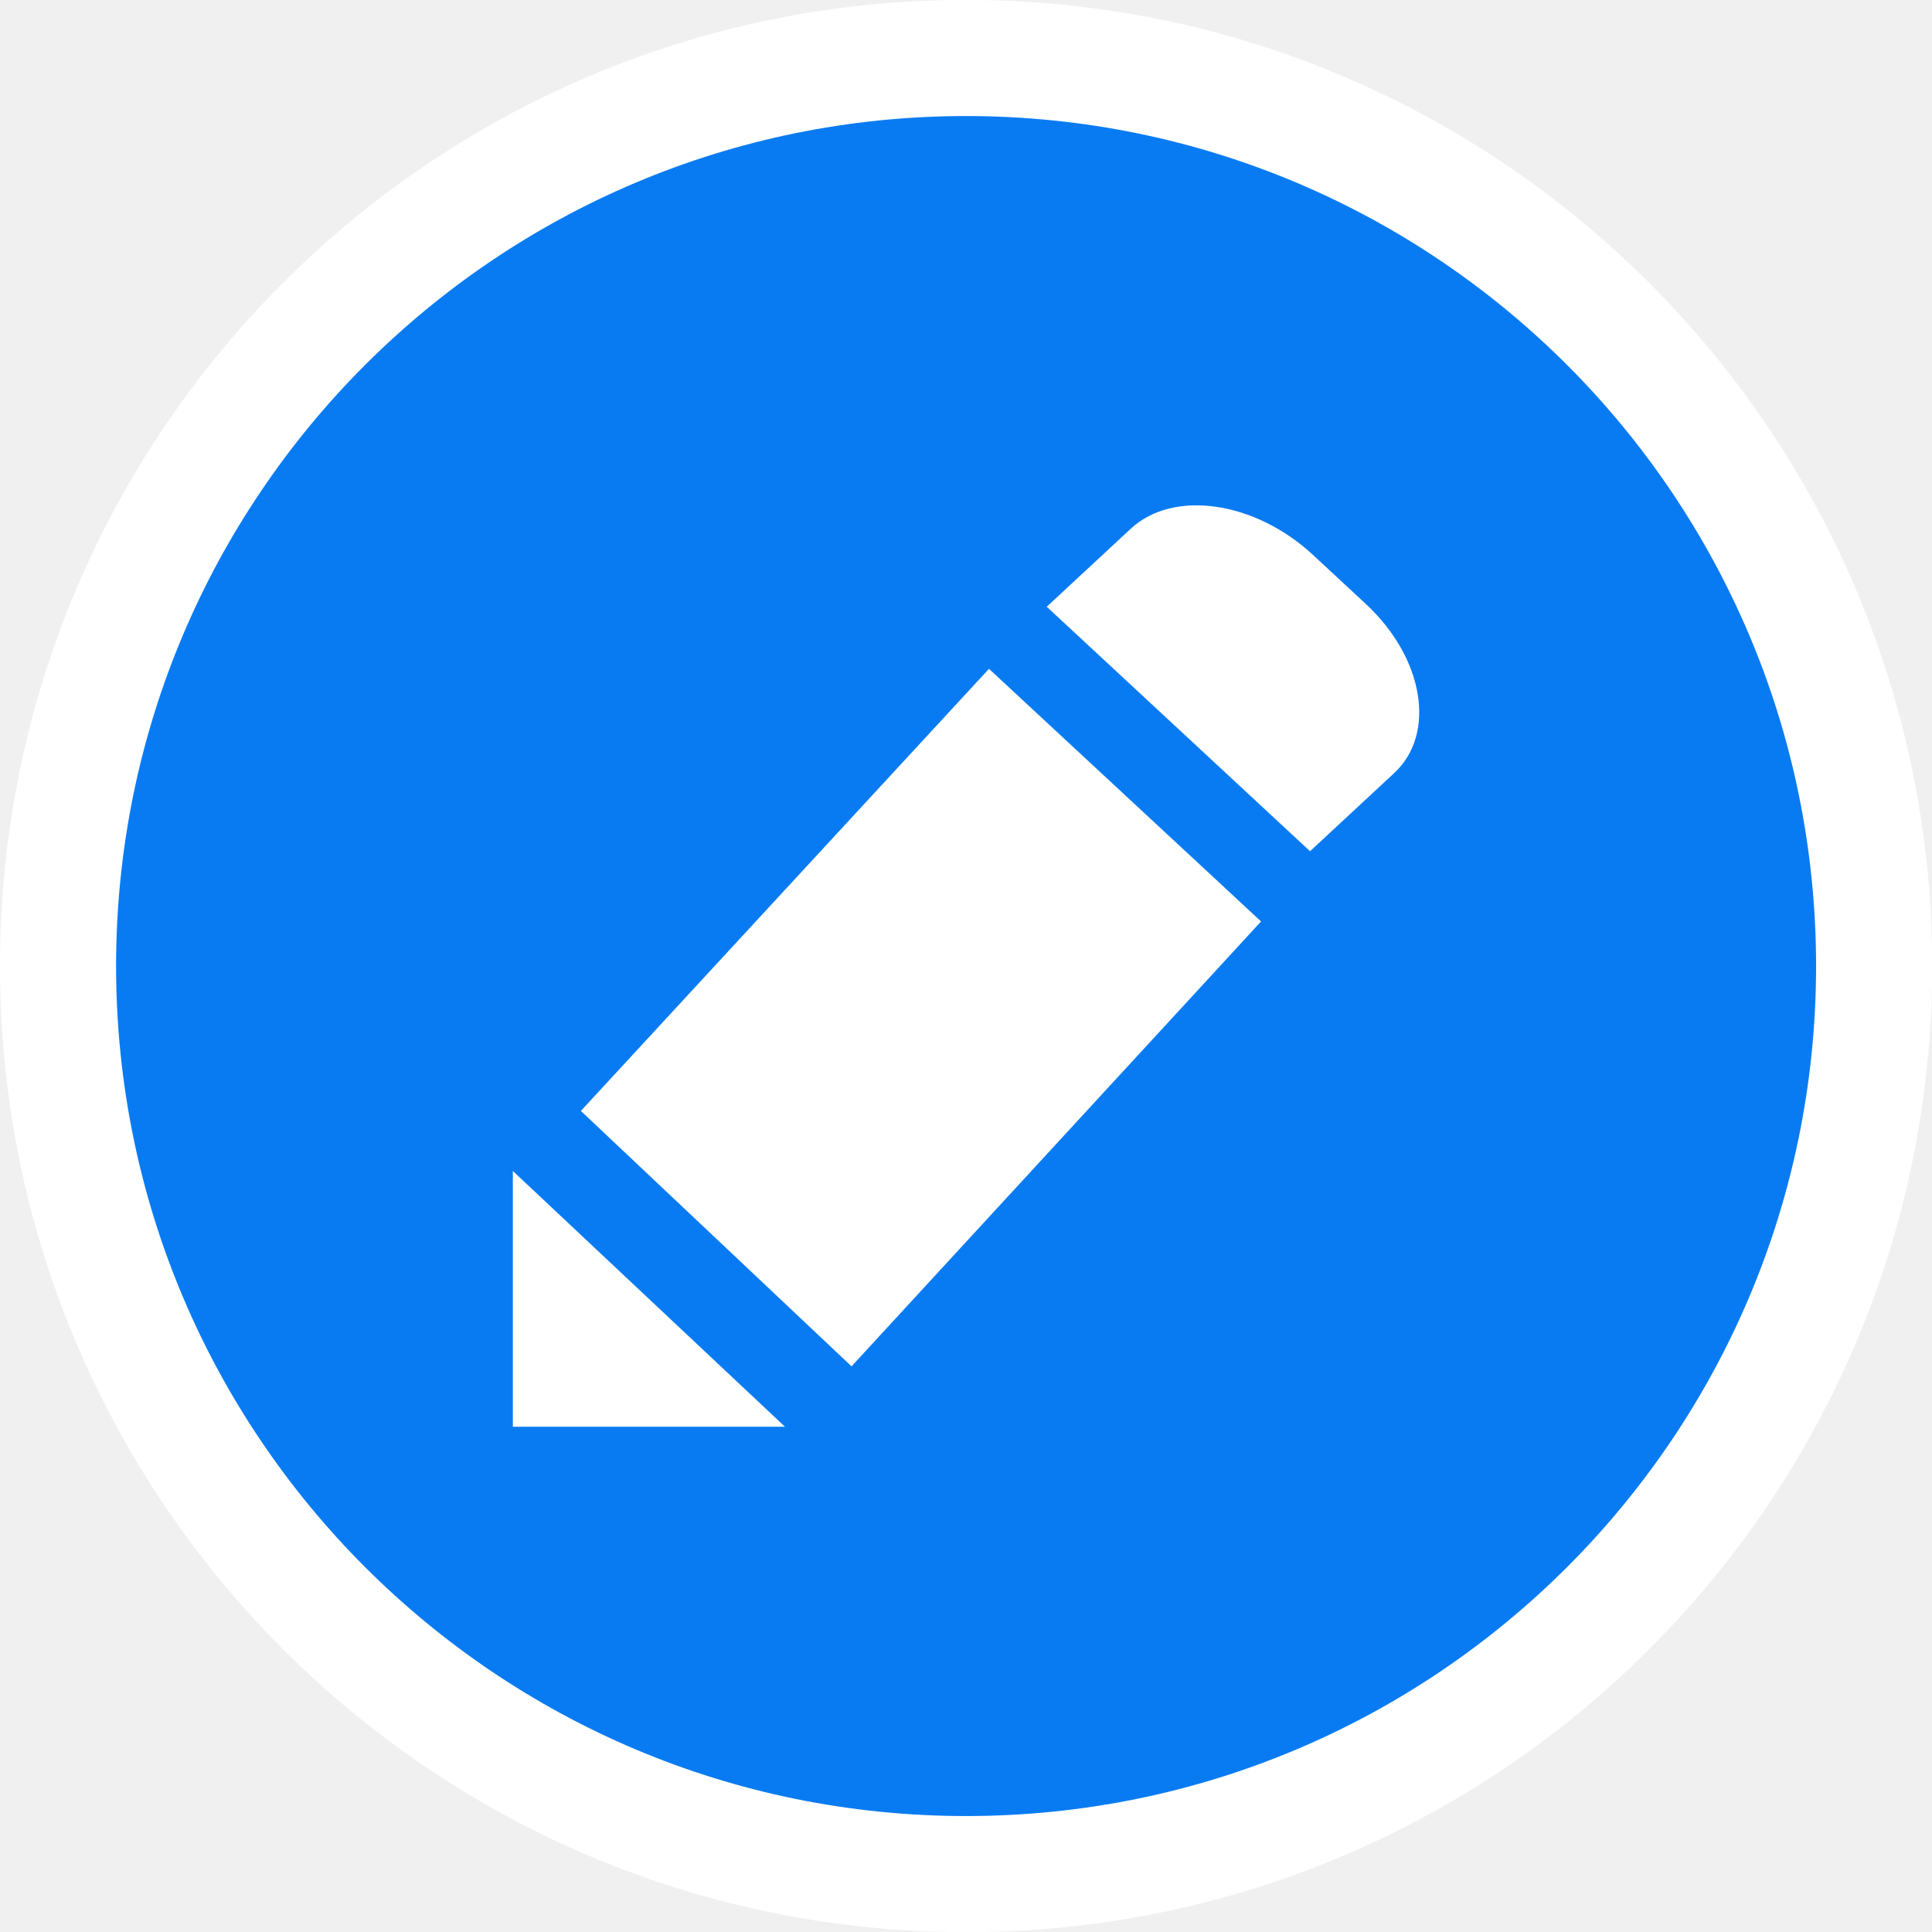
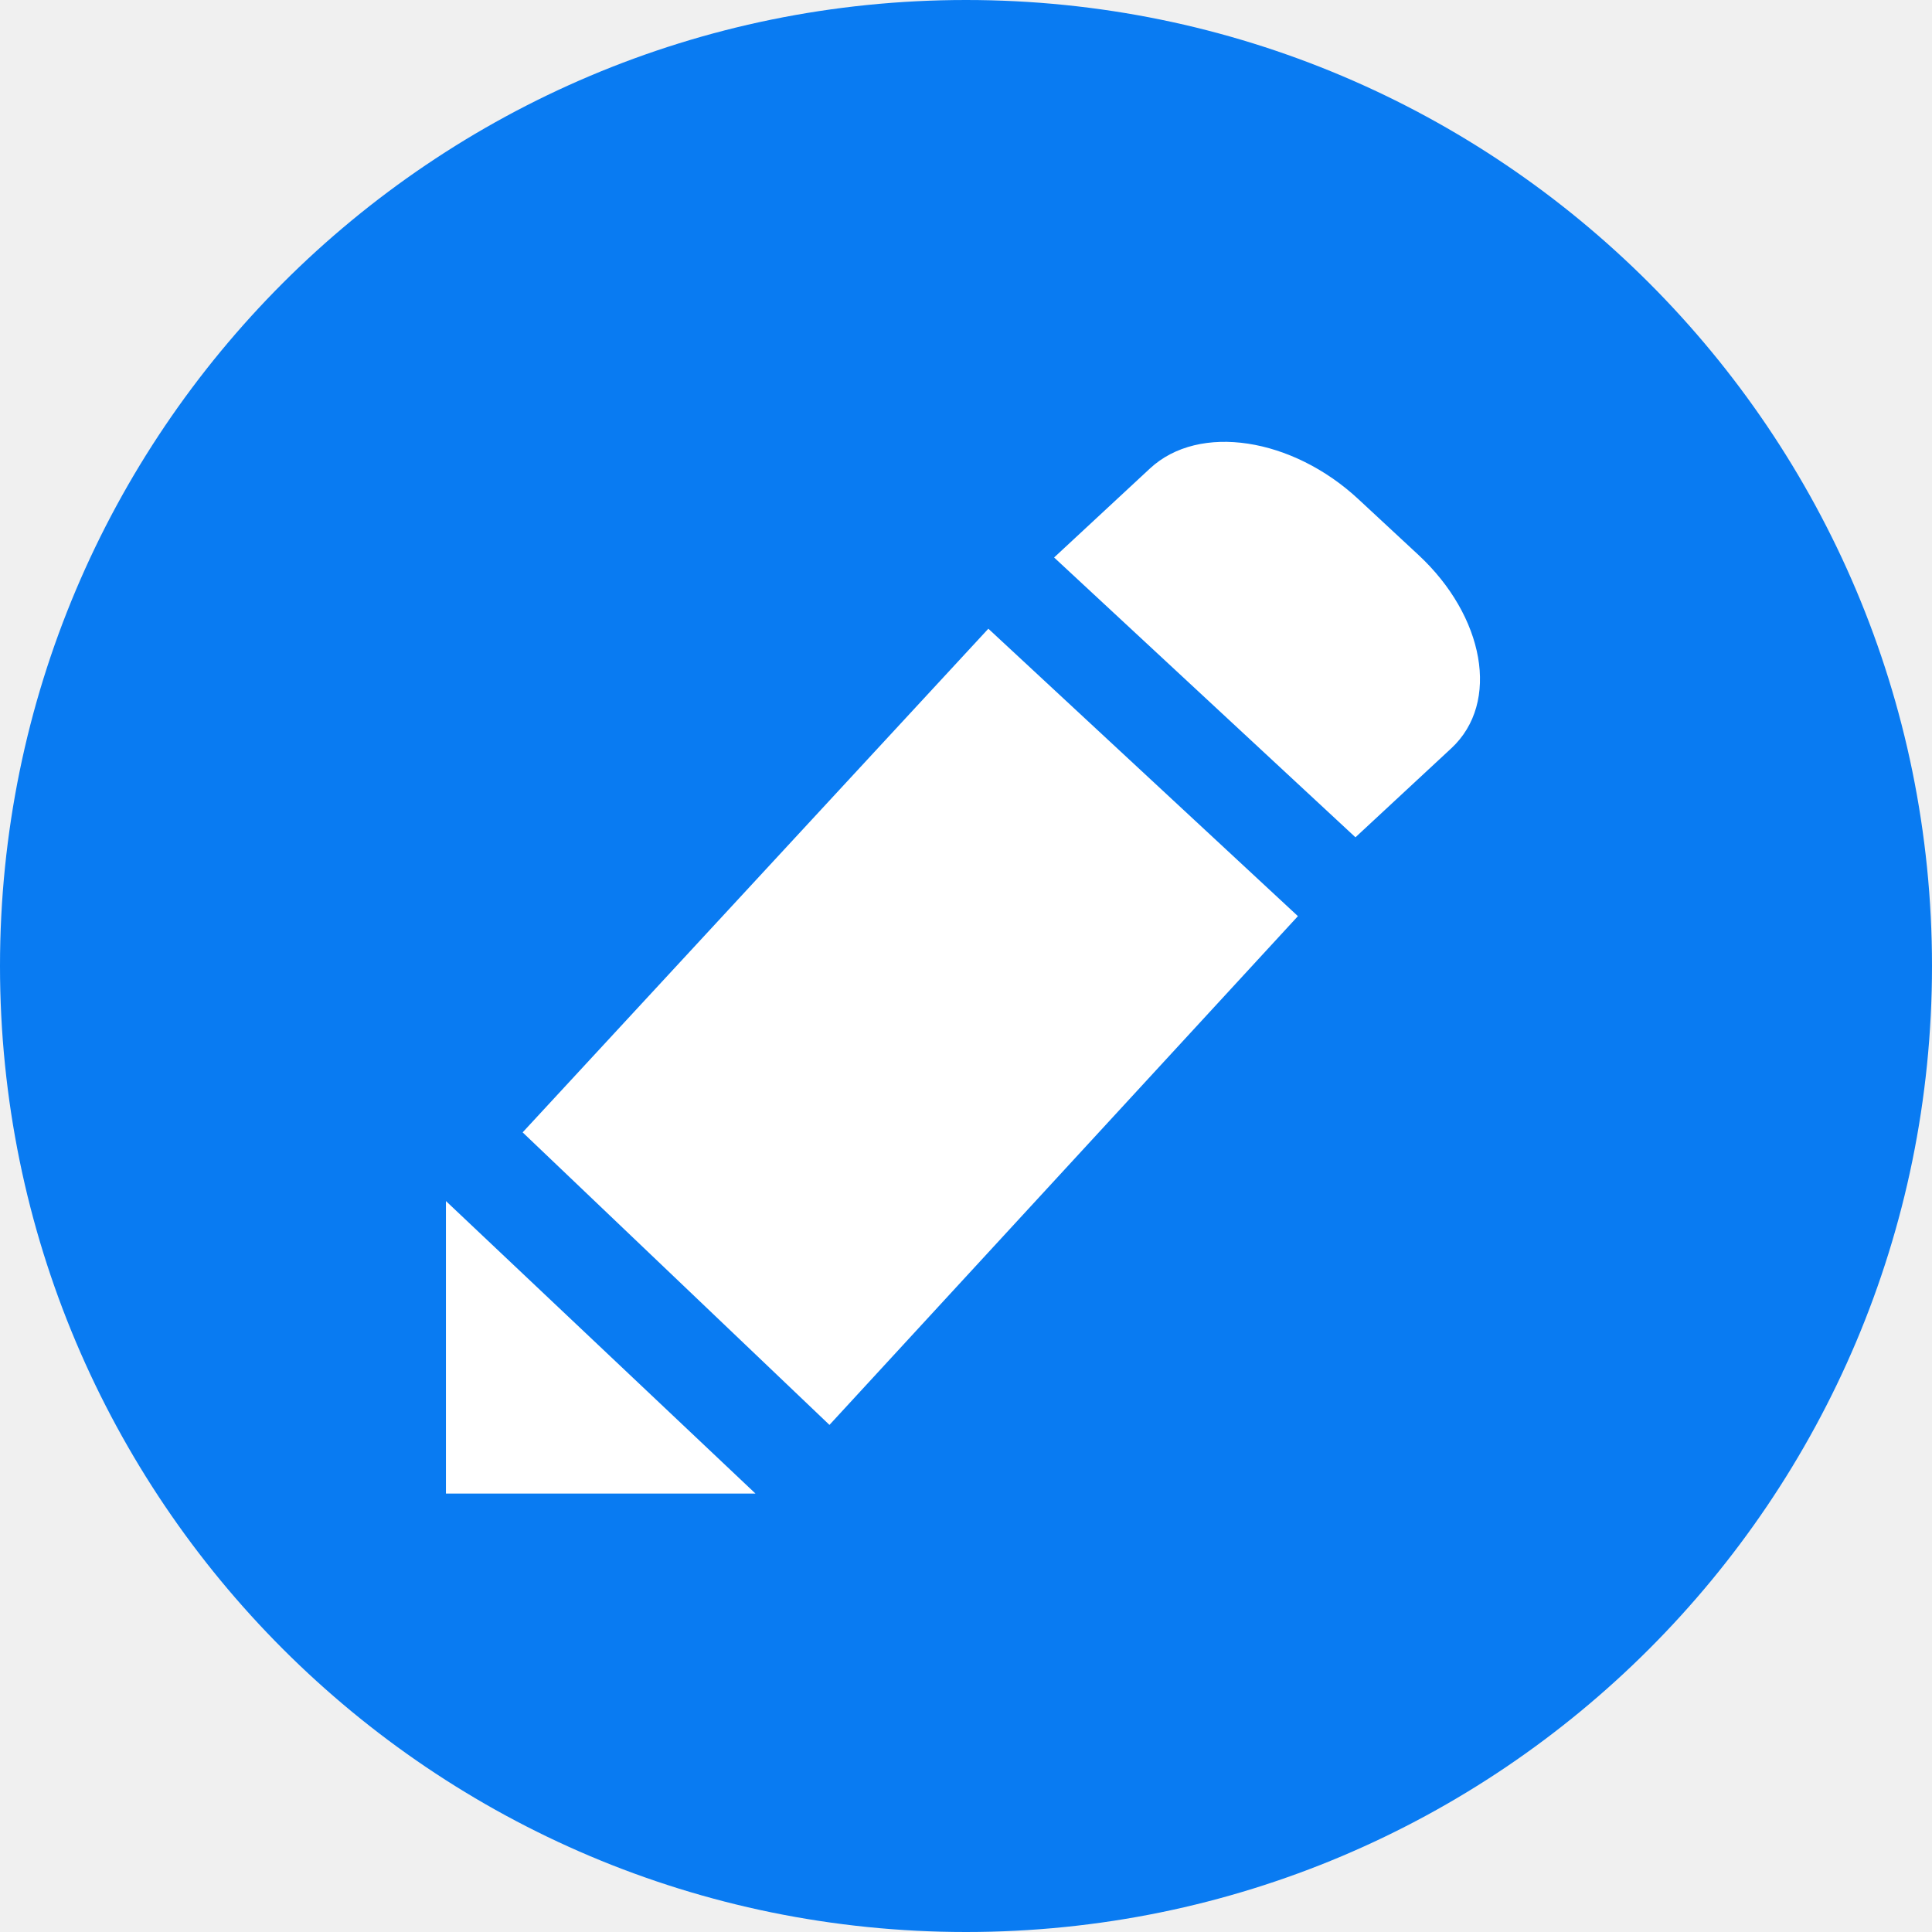
- <svg xmlns="http://www.w3.org/2000/svg" id="svg8" version="1.1" viewBox="0 0 8.619 8.619" height="8.619mm" width="8.619mm">
-   <defs id="defs2" />
-   <g transform="translate(-76.63114,-156.7503)" id="layer1">
-     <circle r="4.31" cy="161.06" cx="80.941" id="path26" style="fill:#ffffff;fill-opacity:1;stroke-width:0.233" />
-     <circle r="3.792" cy="161.06" cx="80.941" id="path26-1" style="fill:#097bf2;fill-opacity:1;stroke-width:0.205" />
-     <g style="fill:#ffffff;fill-rule:evenodd;stroke:none;stroke-width:1" transform="matrix(0.3034442,0,0,0.2817596,78.61567,158.607)" id="Icons with numbers-2">
-       <g style="fill:#ffffff" id="Group-7" transform="translate(-384,-192)">
-         <path style="fill:#ffffff" d="M 385,203.951 389,208 h -4 z M 392,196 l 4,4 -6.021,7.044 L 386,203 Z m 2.085,-2.219 c 0.625,-0.625 1.825,-0.438 2.68,0.417 l 0.774,0.774 c 0.855,0.855 1.042,2.055 0.417,2.68 l -1.236,1.236 -3.871,-3.871 z m 0,0" id="Triangle 313-9" />
-       </g>
+ <svg xmlns="http://www.w3.org/2000/svg" version="1.1" id="svg8" x="0px" y="0px" viewBox="0 0 21.4 21.4" style="enable-background:new 0 0 21.4 21.4;" xml:space="preserve">
+   <style type="text/css">
+ 	.st0{fill:#097BF2;}
+ 	.st1{fill:#FFFFFF;}
+ </style>
+   <circle id="path26-1" class="st0" cx="10.7" cy="10.7" r="10.7" />
+   <g id="Icons_with_numbers-2" transform="matrix(0.3034442,0,0,0.2817596,78.61567,158.607)">
+     <g id="Group-7" transform="translate(-384,-192)">
+       <path id="Triangle_313-9" class="st1" d="M141.2-323.7l11.3,11.5h-11.3V-323.7z M161-346.2l11.3,11.3l-17.1,20L144-326.4    L161-346.2z M166.9-352.5c1.8-1.8,5.2-1.2,7.6,1.2l2.2,2.2c2.4,2.4,3,5.8,1.2,7.6l-3.5,3.5l-11-11L166.9-352.5z" />
    </g>
  </g>
</svg>
